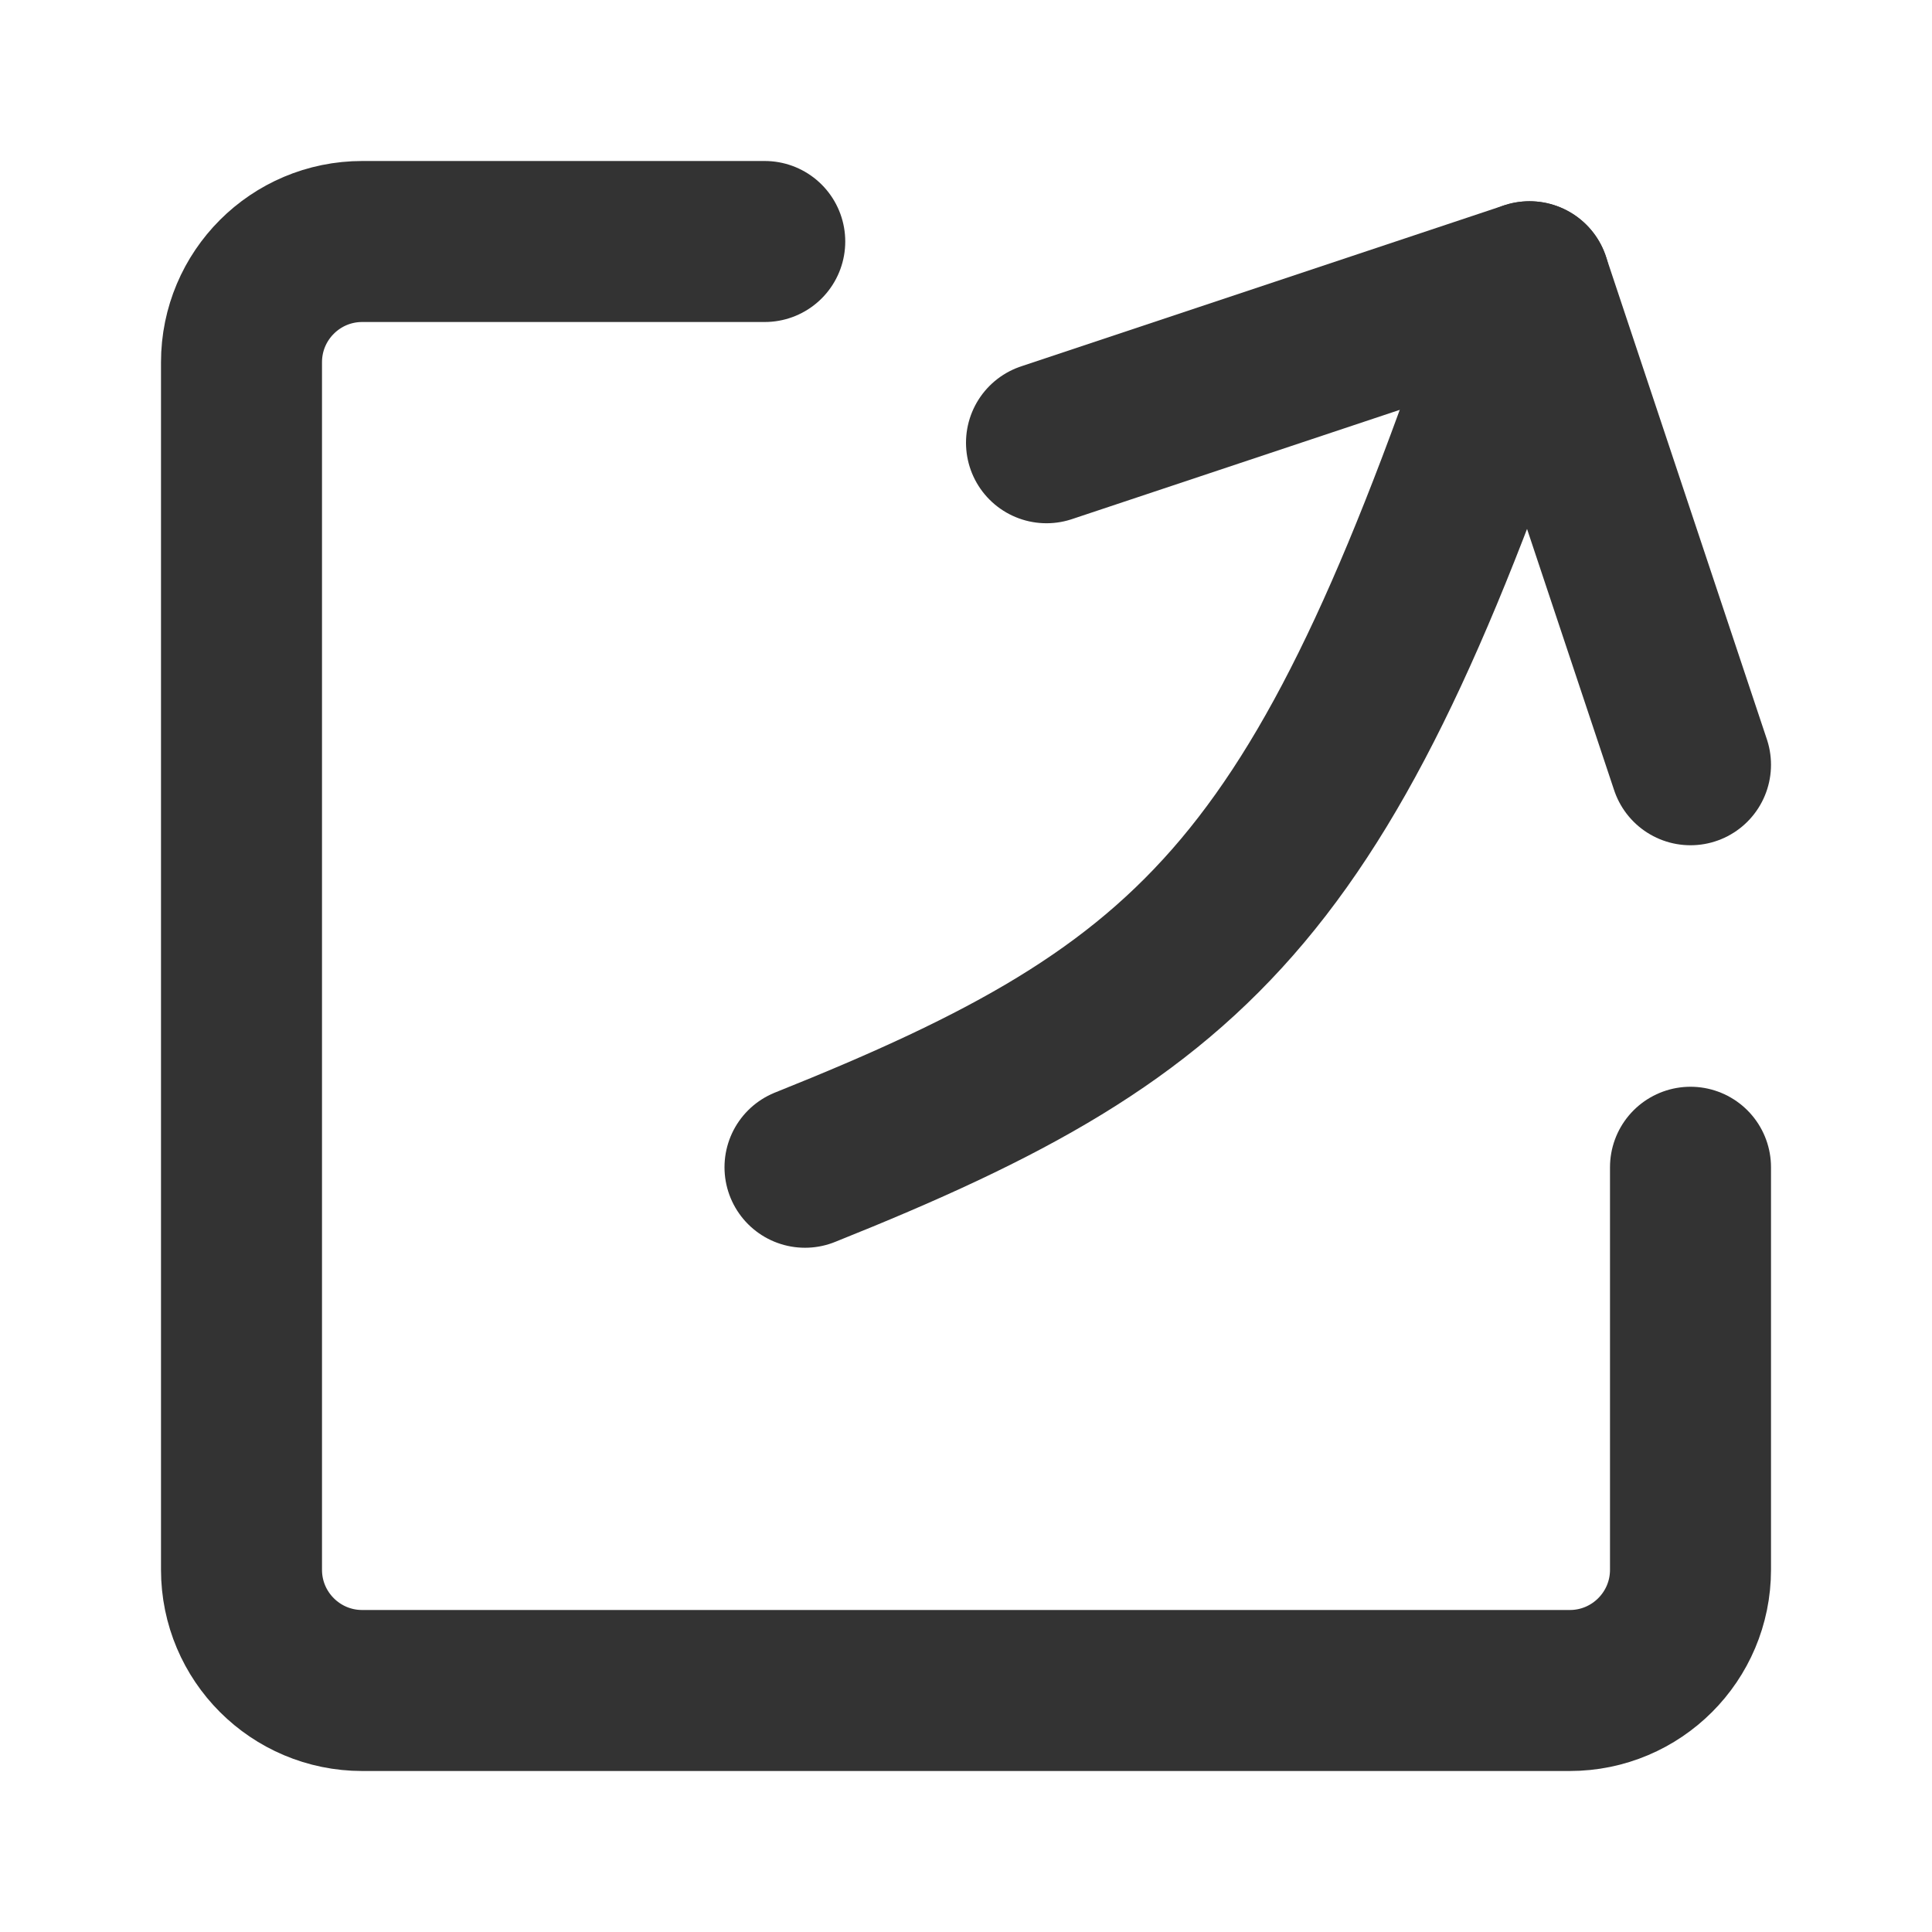
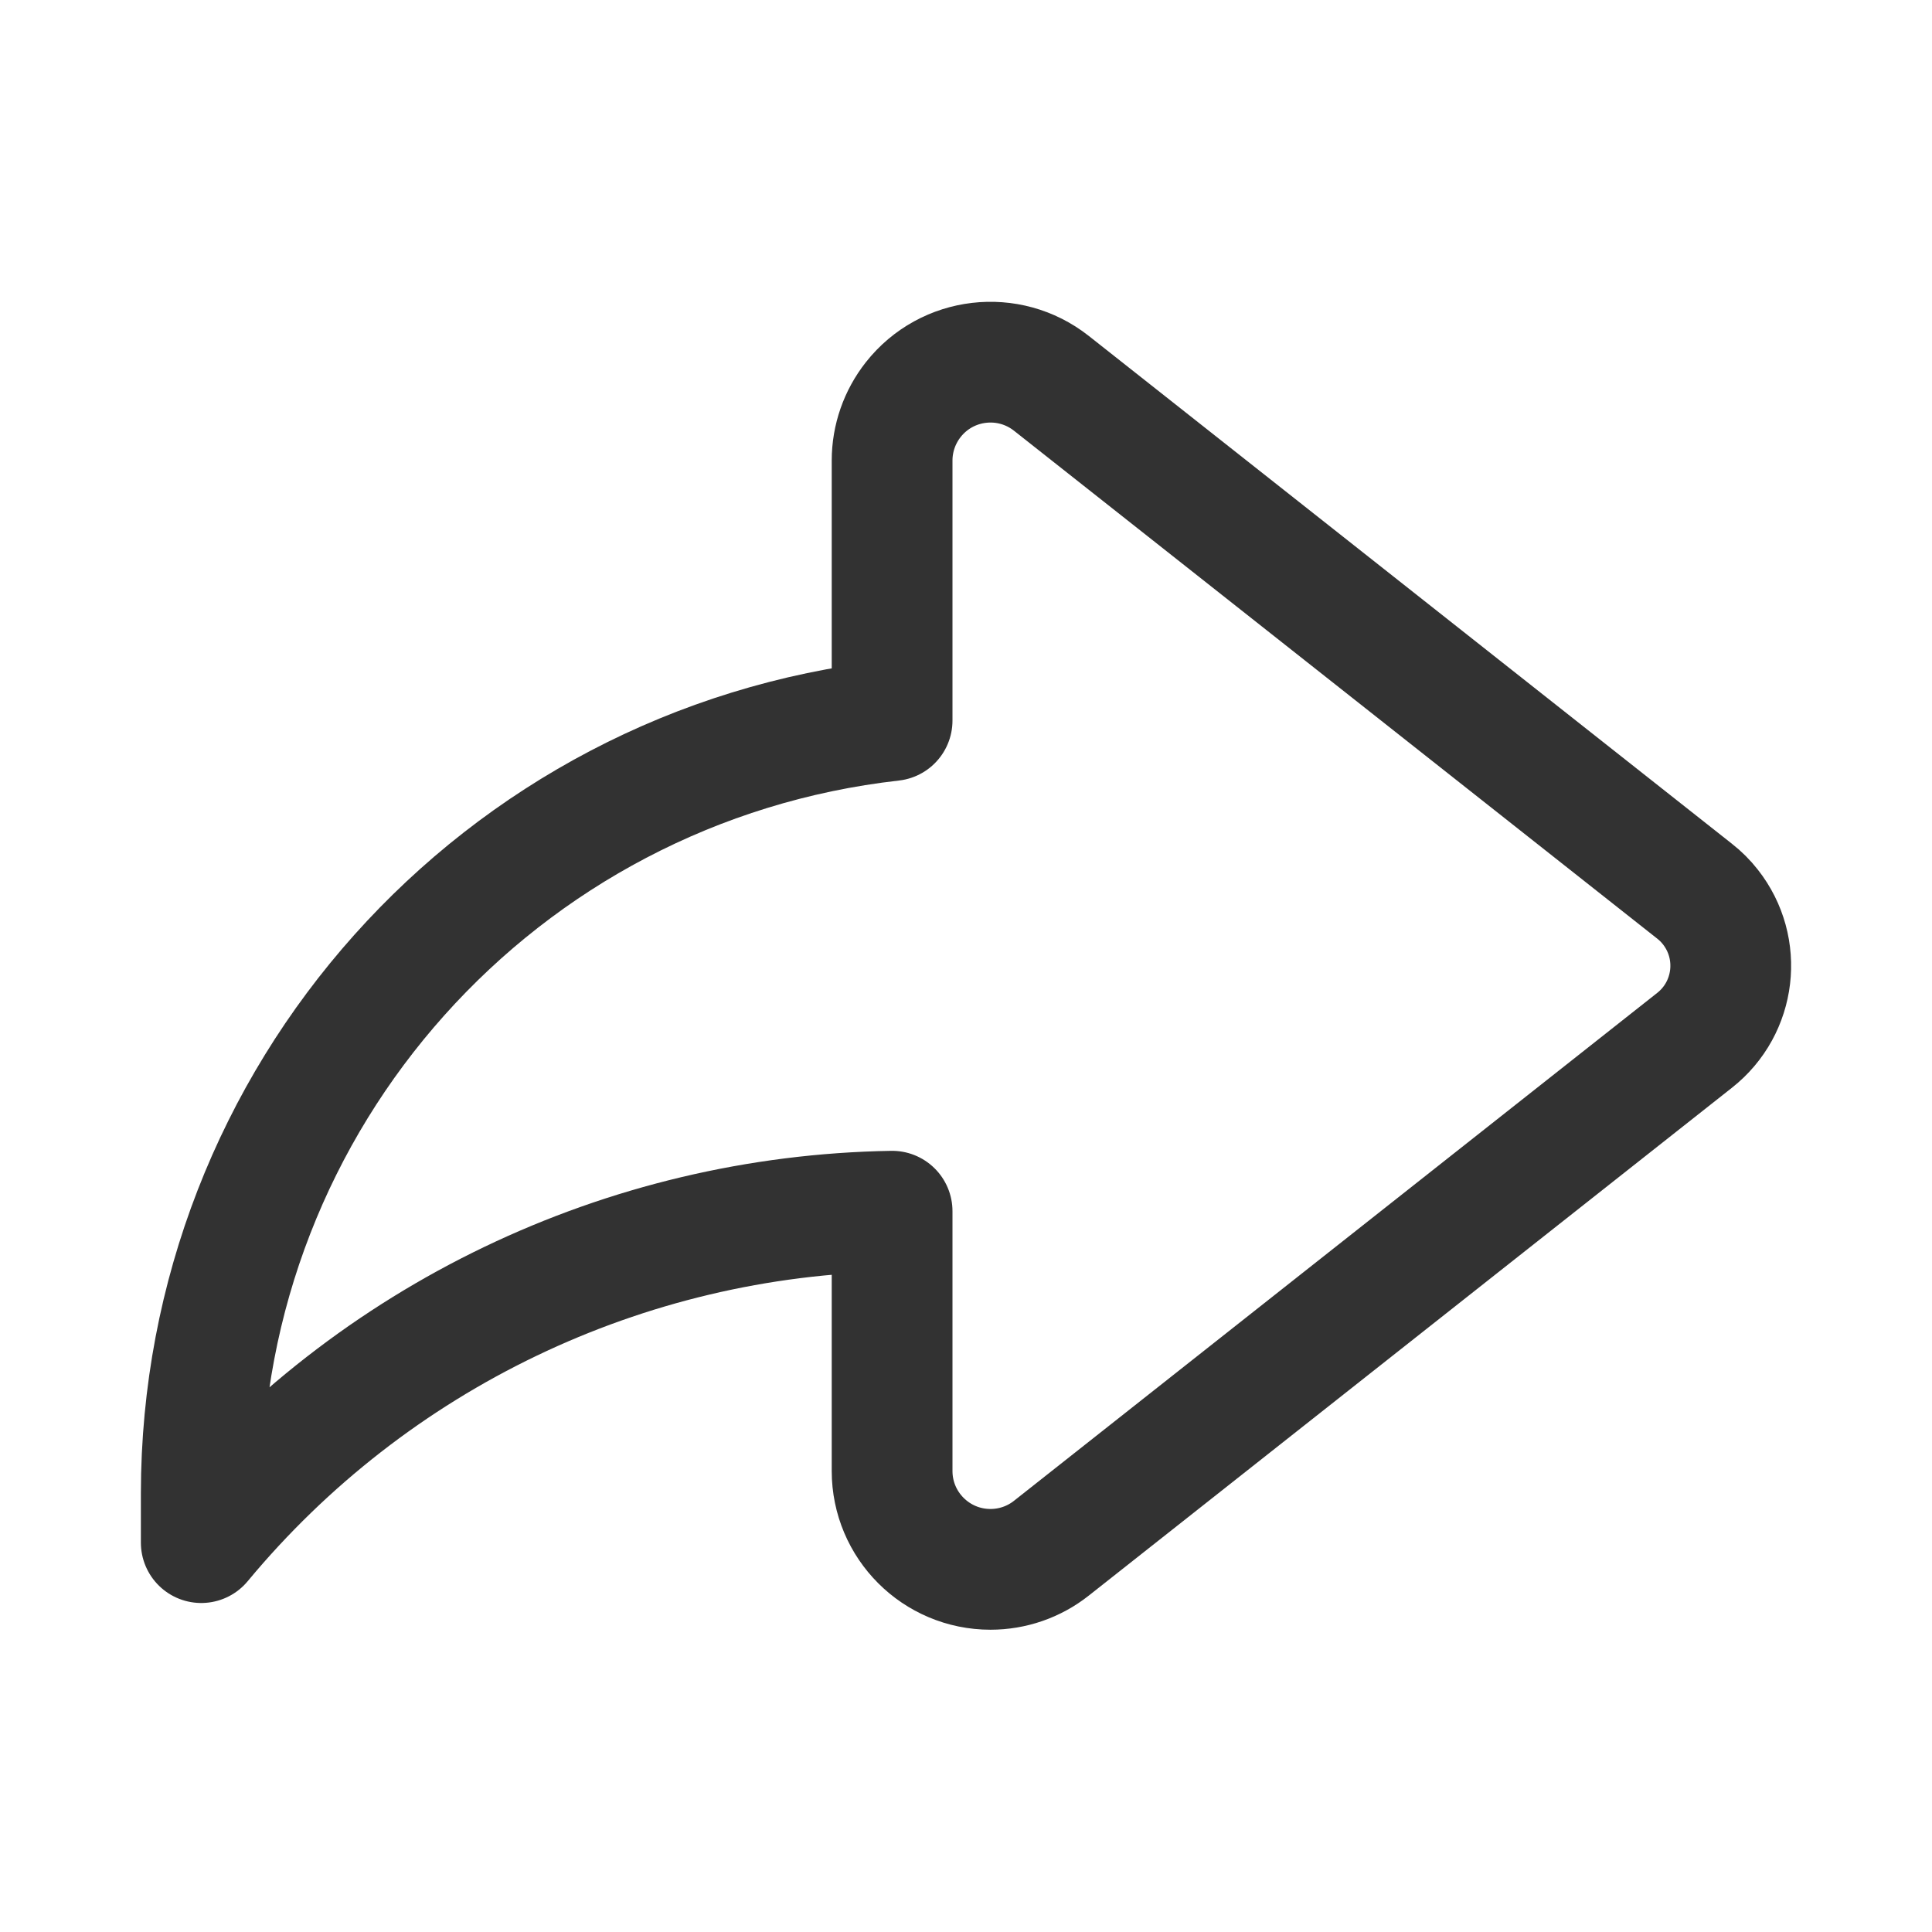
- <svg xmlns="http://www.w3.org/2000/svg" width="30" height="30" viewBox="0 0 48 48" fill="none">
-   <path d="M19 6H9C7.343 6 6 7.343 6 9V39C6 40.657 7.343 42 9 42H39C40.657 42 42 40.657 42 39V29" stroke="#333" stroke-width="4" stroke-linecap="round" stroke-linejoin="round" />
-   <path d="M42 19L38 7L26 11" stroke="#333" stroke-width="4" stroke-linecap="round" stroke-linejoin="round" />
-   <path d="M38 7C33 22 30 25 20 29" stroke="#333" stroke-width="4" stroke-linecap="round" stroke-linejoin="round" />
+ <svg xmlns="http://www.w3.org/2000/svg" version="1.1" viewBox="0 0 24 24">
+   <path d="M11.082 8.951l-3.81375e-07 4.30411e-08c-4.886.551-8.579 4.683-8.582 9.6v.612l-4.85952e-07 5.85404e-07c2.123-2.558 5.258-4.062 8.582-4.117v3.227l-3.412e-08-0c1.01906e-07.675.547 1.222 1.222 1.222 .275-4.14618e-08.541-.092.757-.263l7.99-6.309 1.21866e-08-9.6041e-09c.511-.403.599-1.144.196-1.656 -.057-.073-.123-.139-.196-.196l-7.99-6.309 -3.33996e-09-2.63565e-09c-.53-.418-1.298-.328-1.716.202 -.17.216-.263.482-.263.757Z" stroke-linecap="round" stroke-width="1.5" stroke="#323232" fill="none" stroke-linejoin="round" />
+   <path fill="none" d="M0 24v-24h24v24Z" />
</svg>
